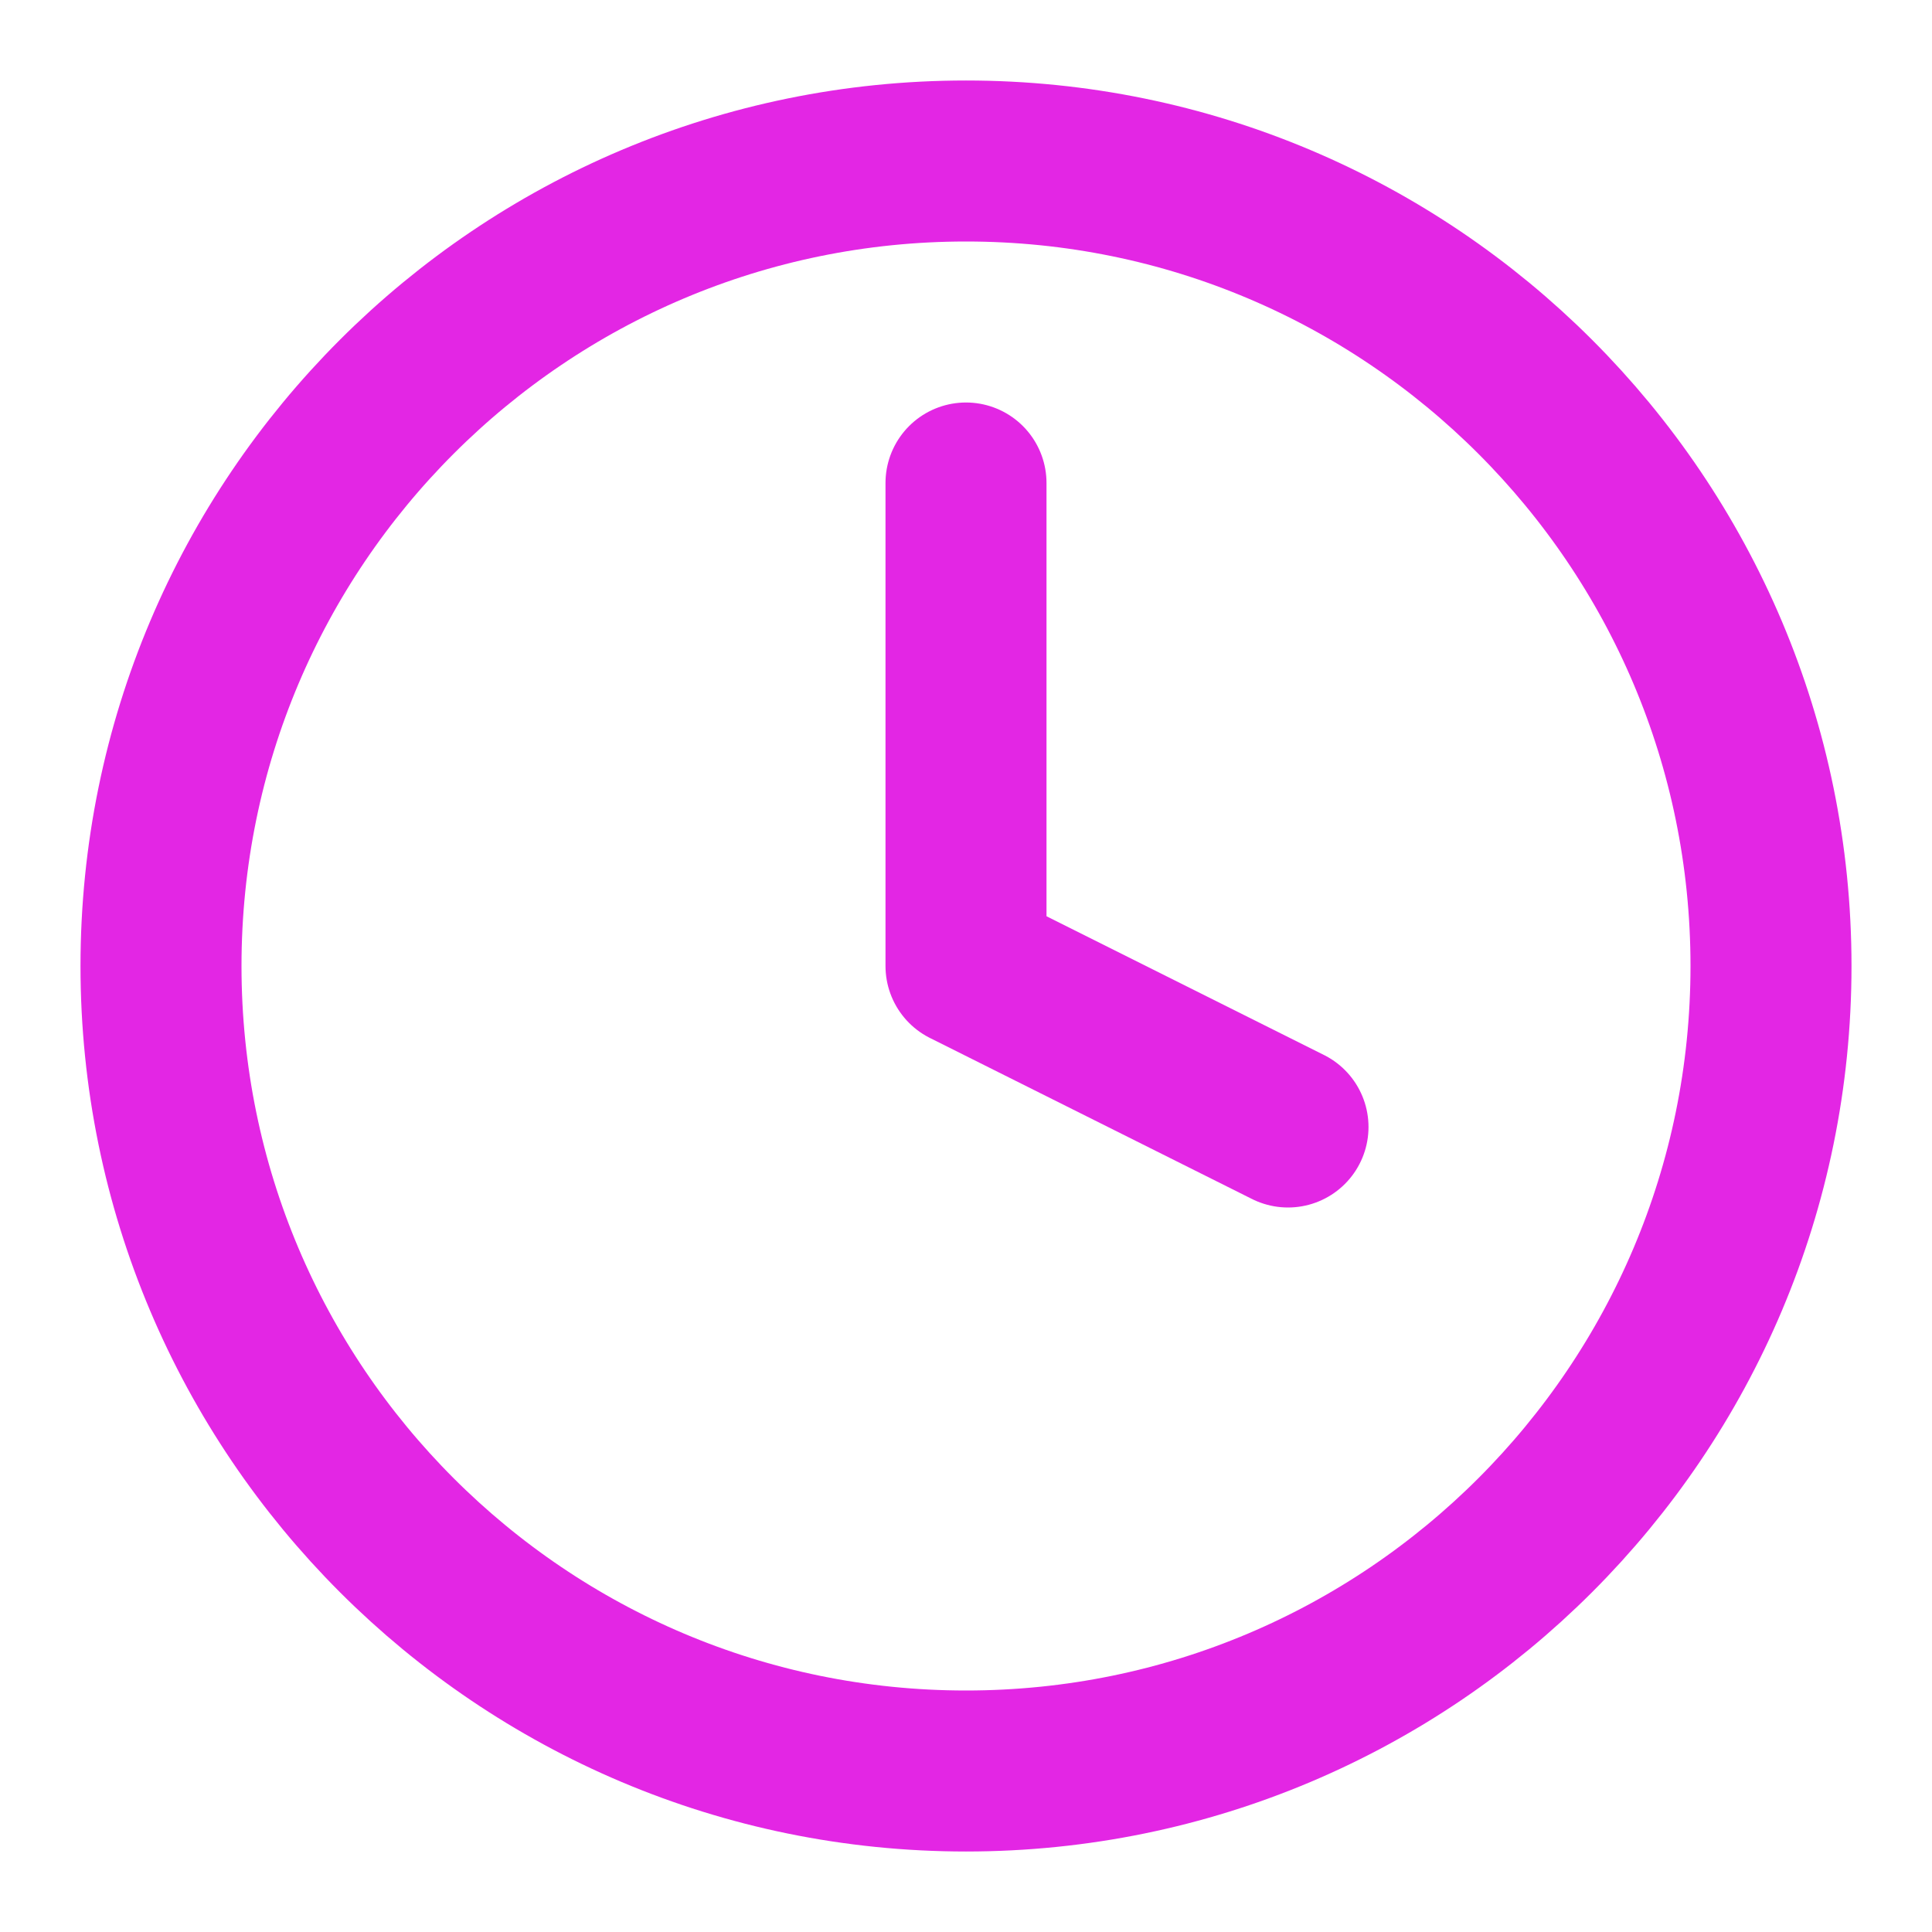
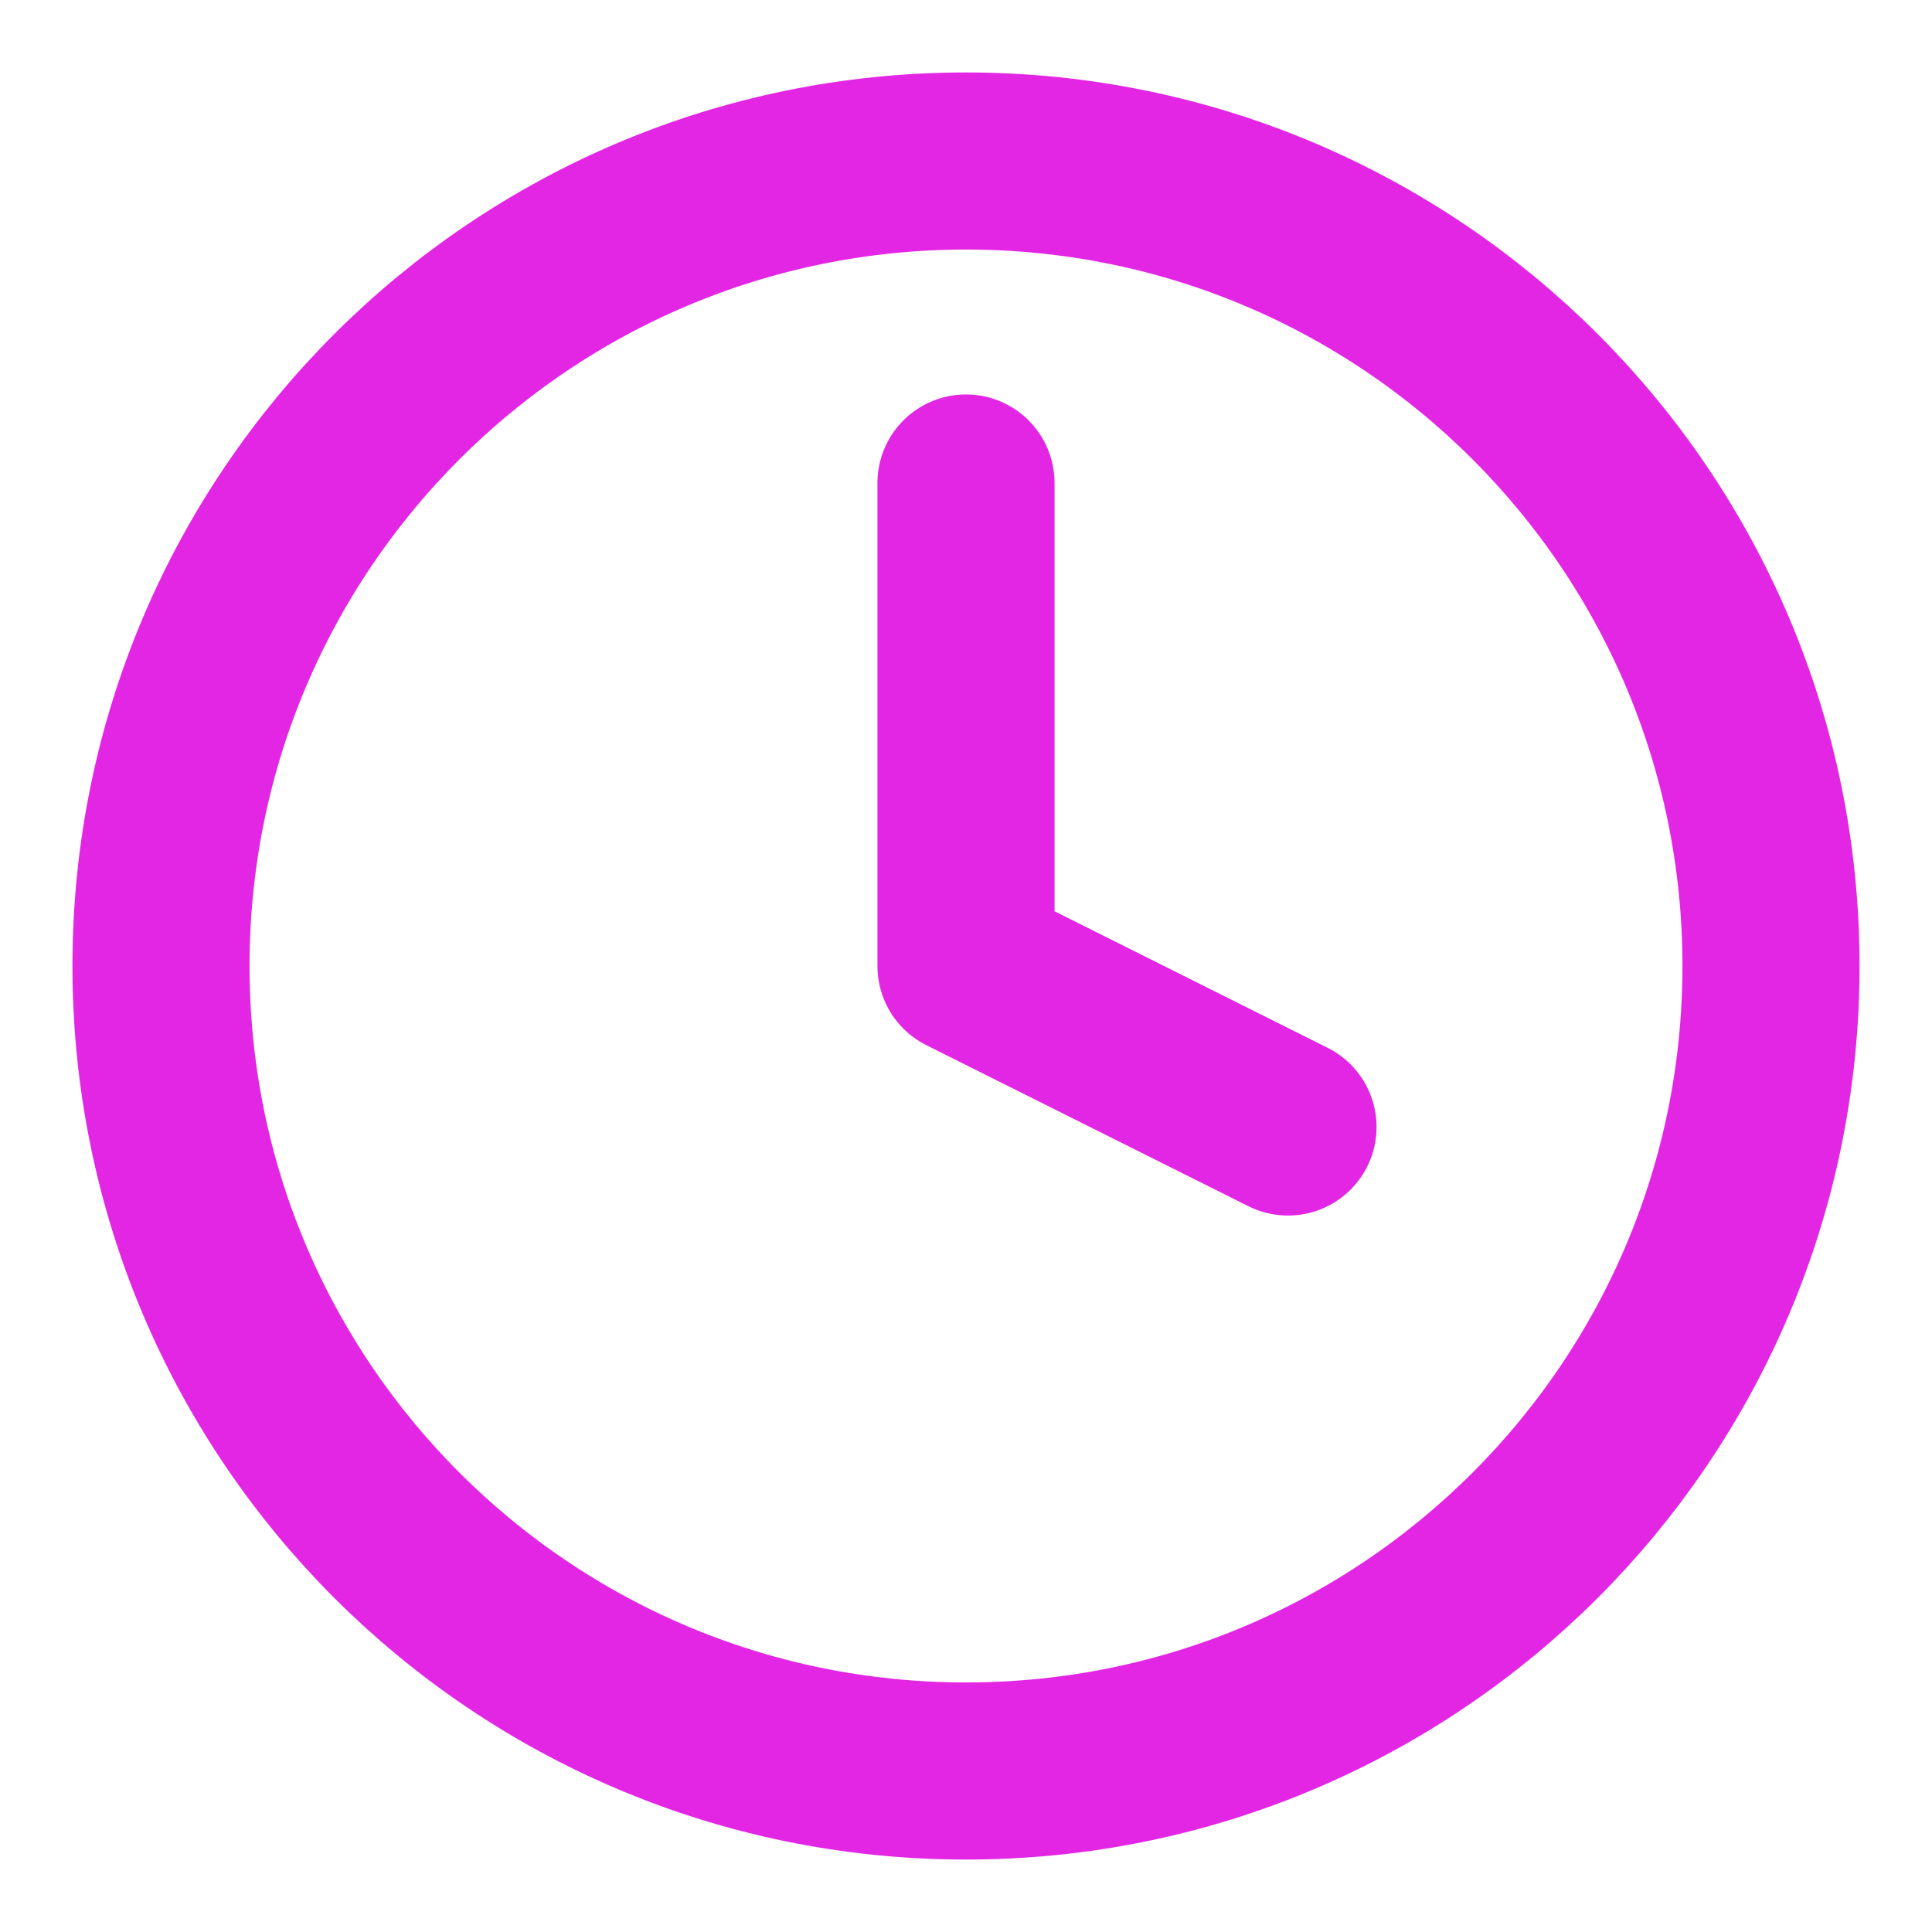
- <svg xmlns="http://www.w3.org/2000/svg" width="24" height="24" viewBox="0 0 24 24" fill="none" stroke="#E326E4" stroke-width="2" stroke-linecap="round" stroke-linejoin="round">
+ <svg xmlns="http://www.w3.org/2000/svg" viewBox="0 0 24 24" fill="none" stroke="#E326E4" stroke-width="2.2" stroke-linecap="round" stroke-linejoin="round">
  <circle cx="12" cy="12" r="10" />
  <polyline points="12 6 12 12 16 14" />
</svg>
